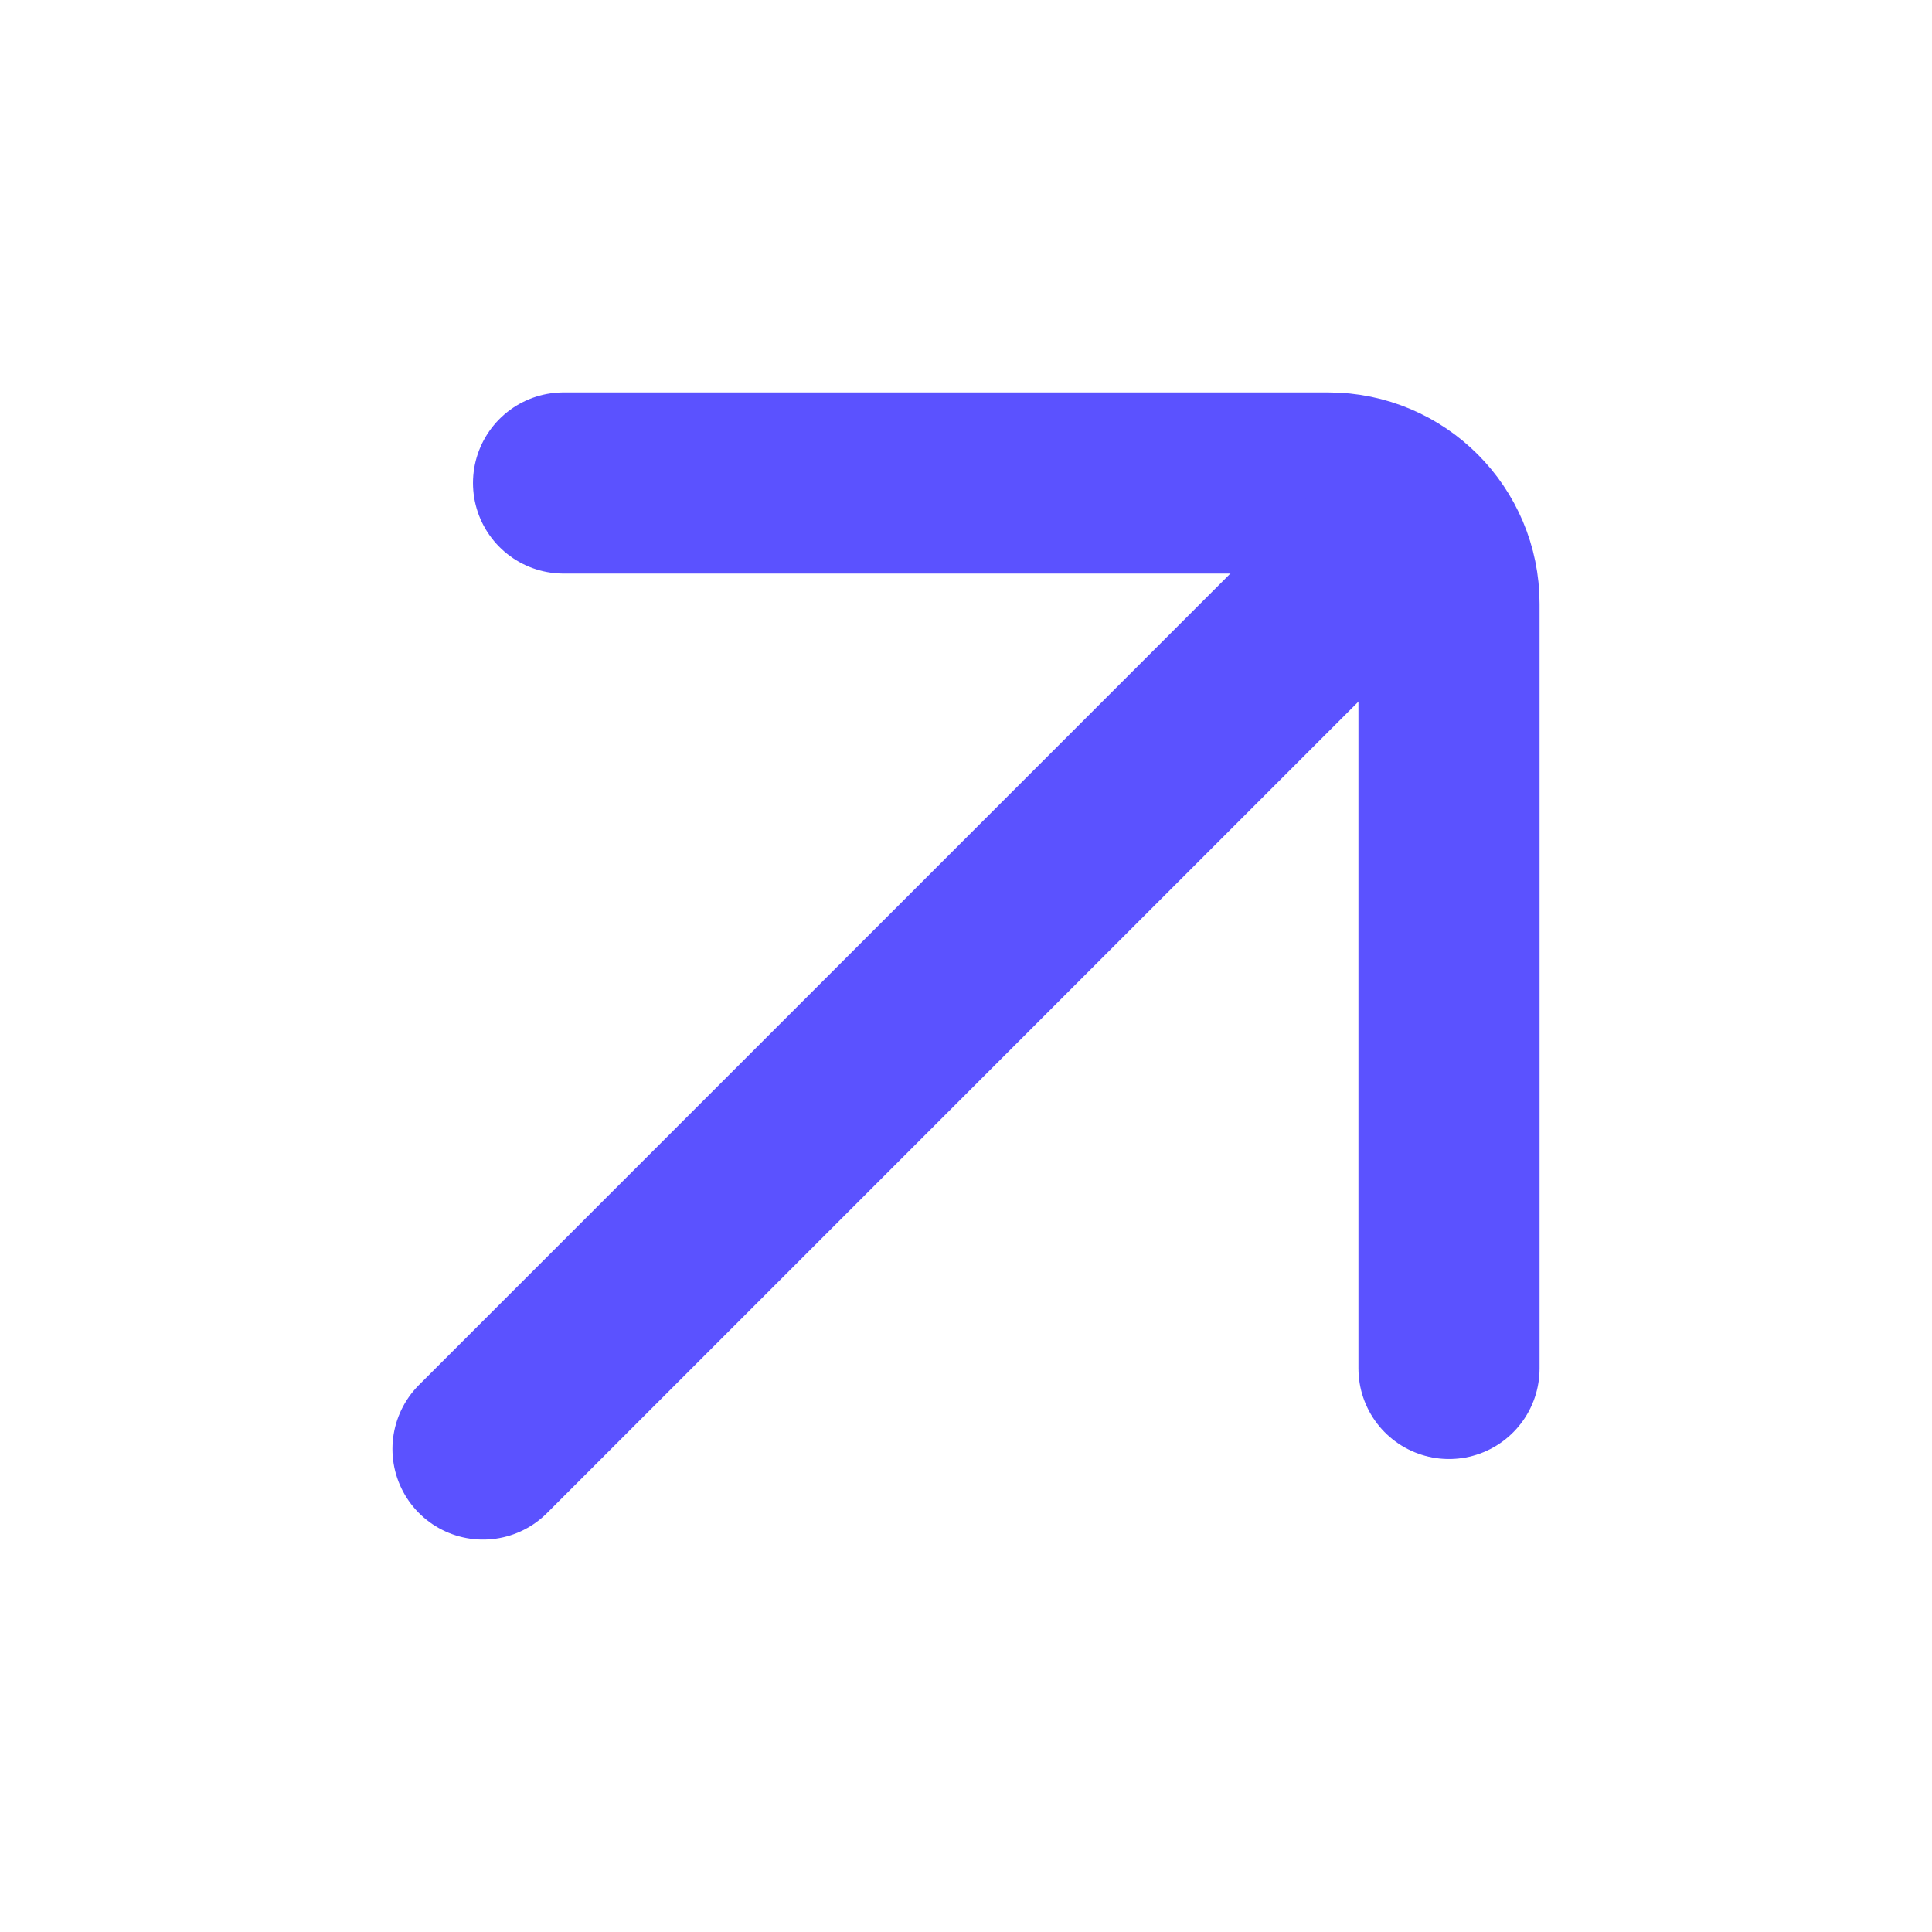
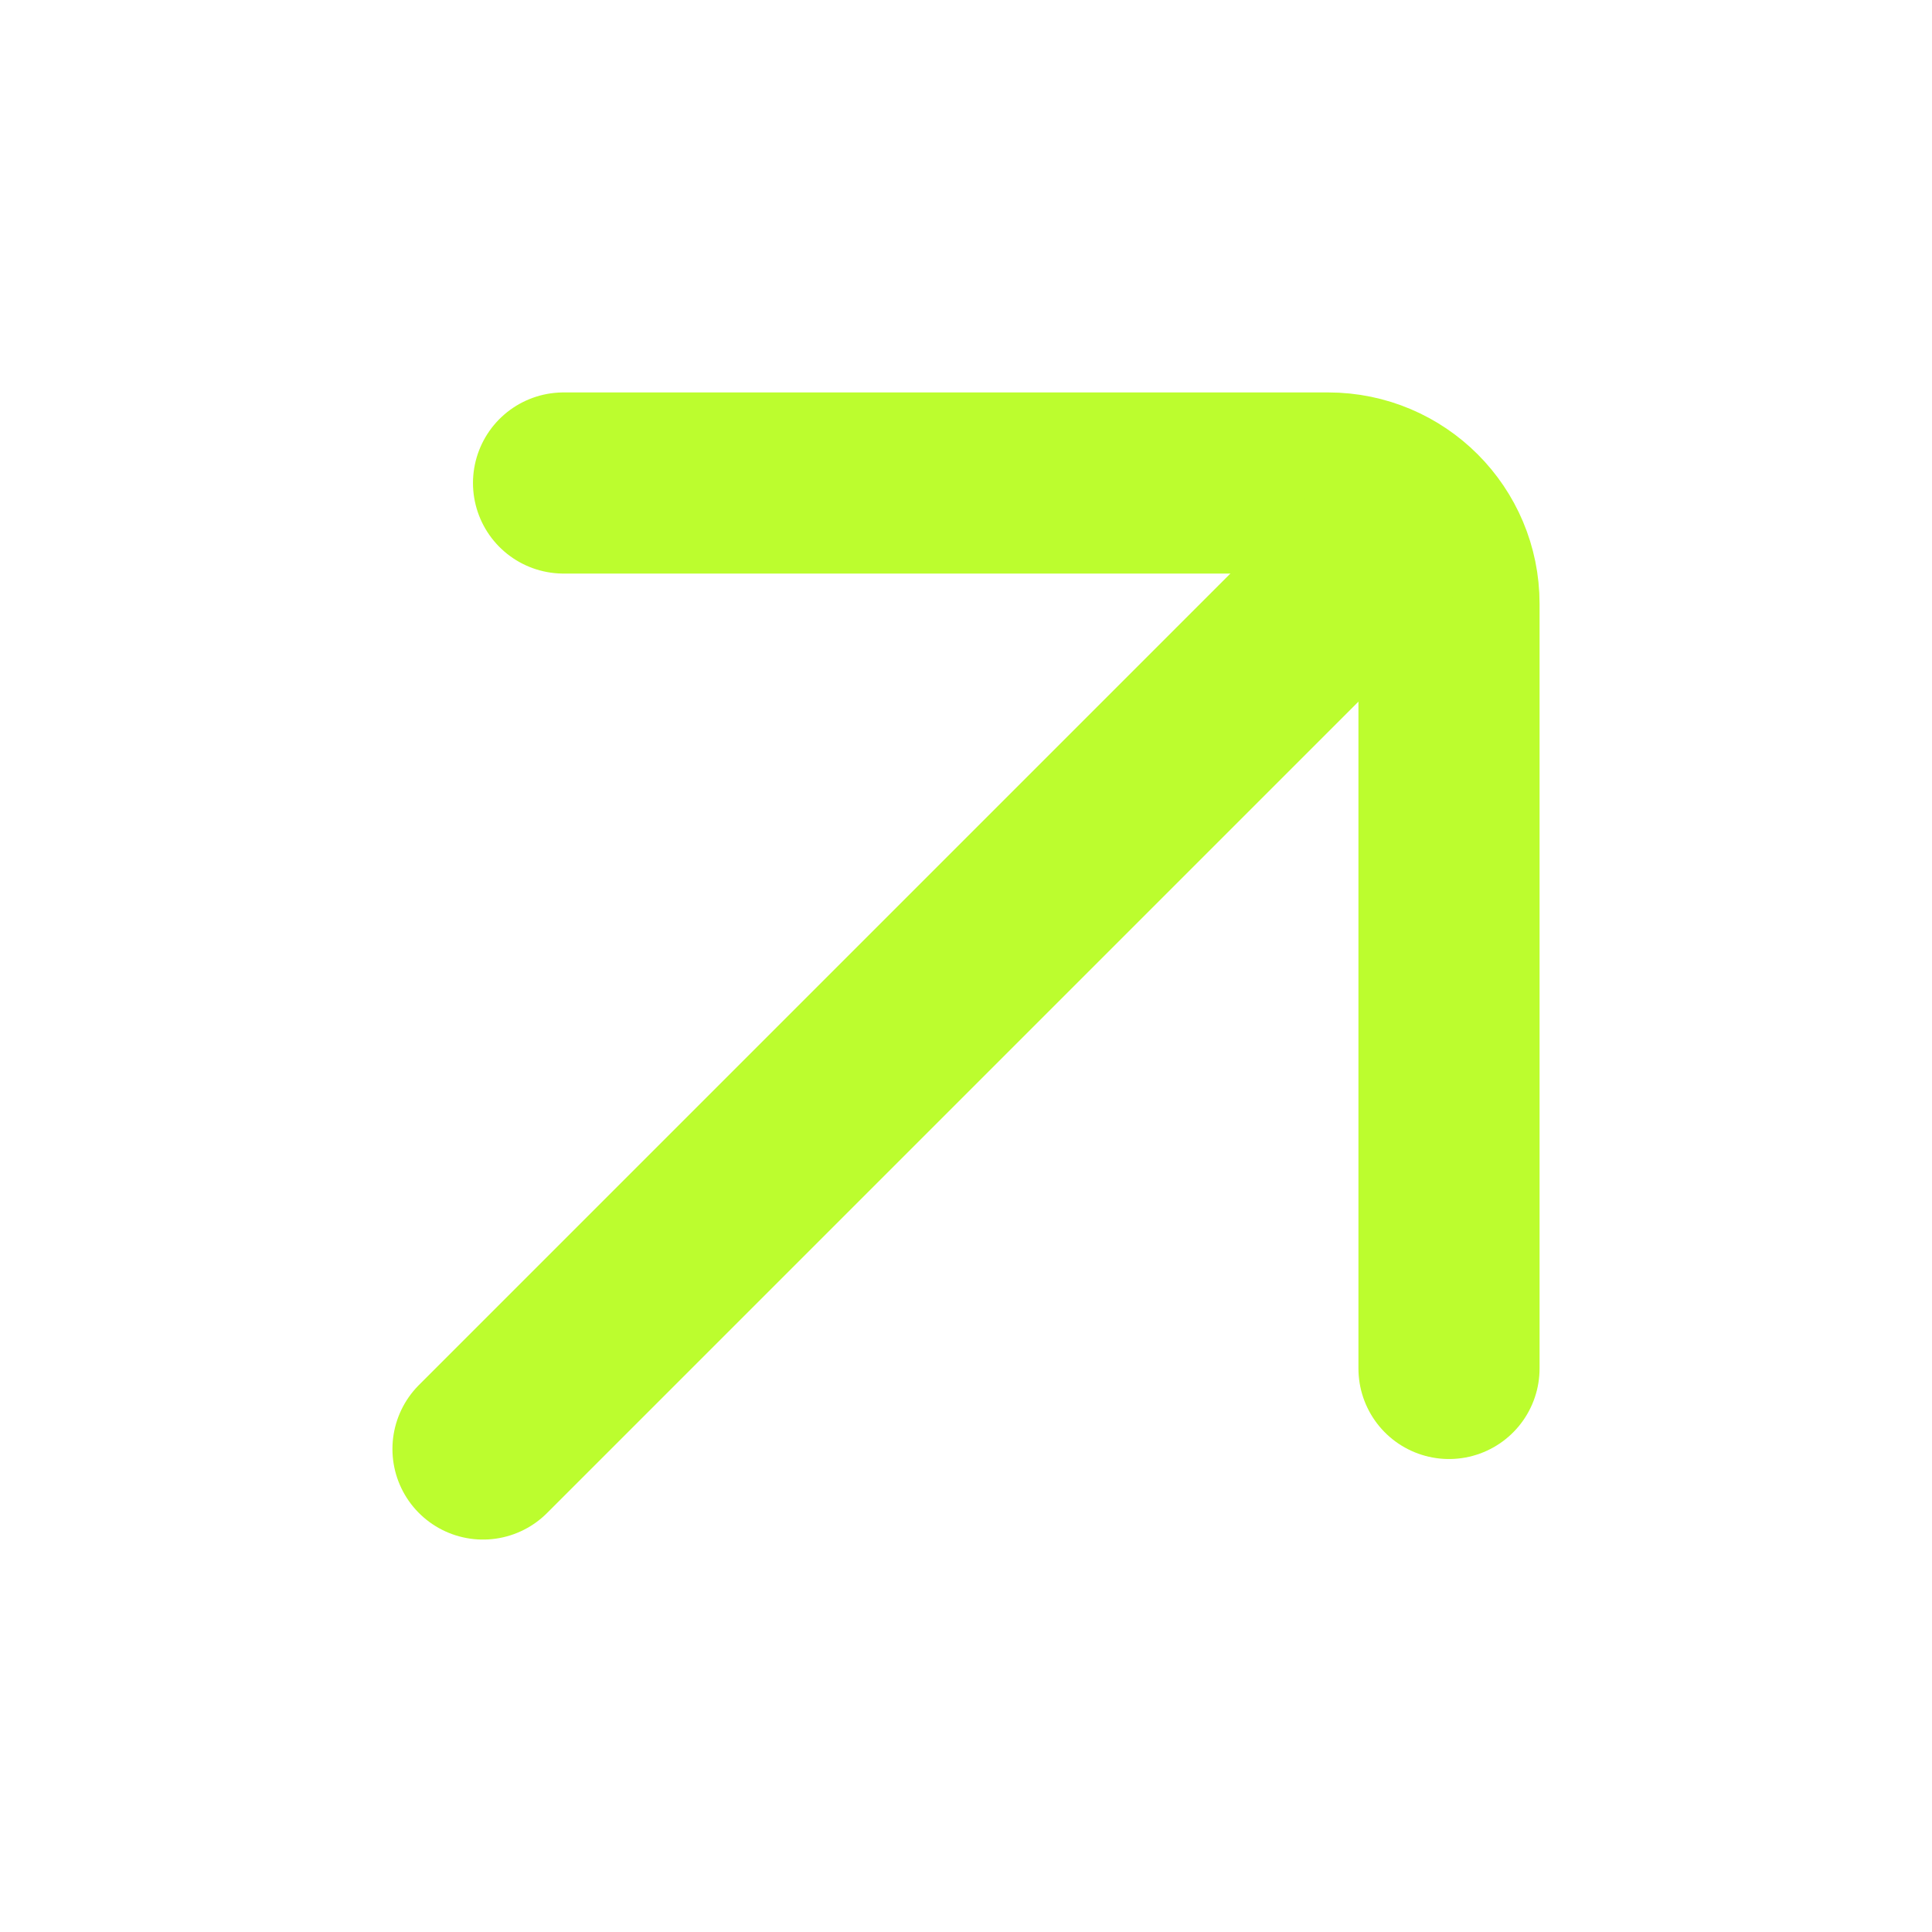
<svg xmlns="http://www.w3.org/2000/svg" width="16" height="16" viewBox="0 0 16 16" fill="none">
-   <path d="M12 11.333V5C12 4.448 11.552 4 11 4H4.667" stroke="#5B52FF" stroke-width="1.5" stroke-linecap="round" stroke-linejoin="round" />
-   <path d="M4 12L11.333 4.667" stroke="#5B52FF" stroke-width="1.5" stroke-linecap="round" stroke-linejoin="round" />
+   <path d="M12 11.333V5C12 4.448 11.553 4 11 4H4.667" stroke="#BCFD2E" stroke-width="1.5" stroke-linecap="round" stroke-linejoin="round" />
+   <path d="M4 12L11.333 4.667" stroke="#BCFD2E" stroke-width="1.5" stroke-linecap="round" stroke-linejoin="round" />
</svg>
